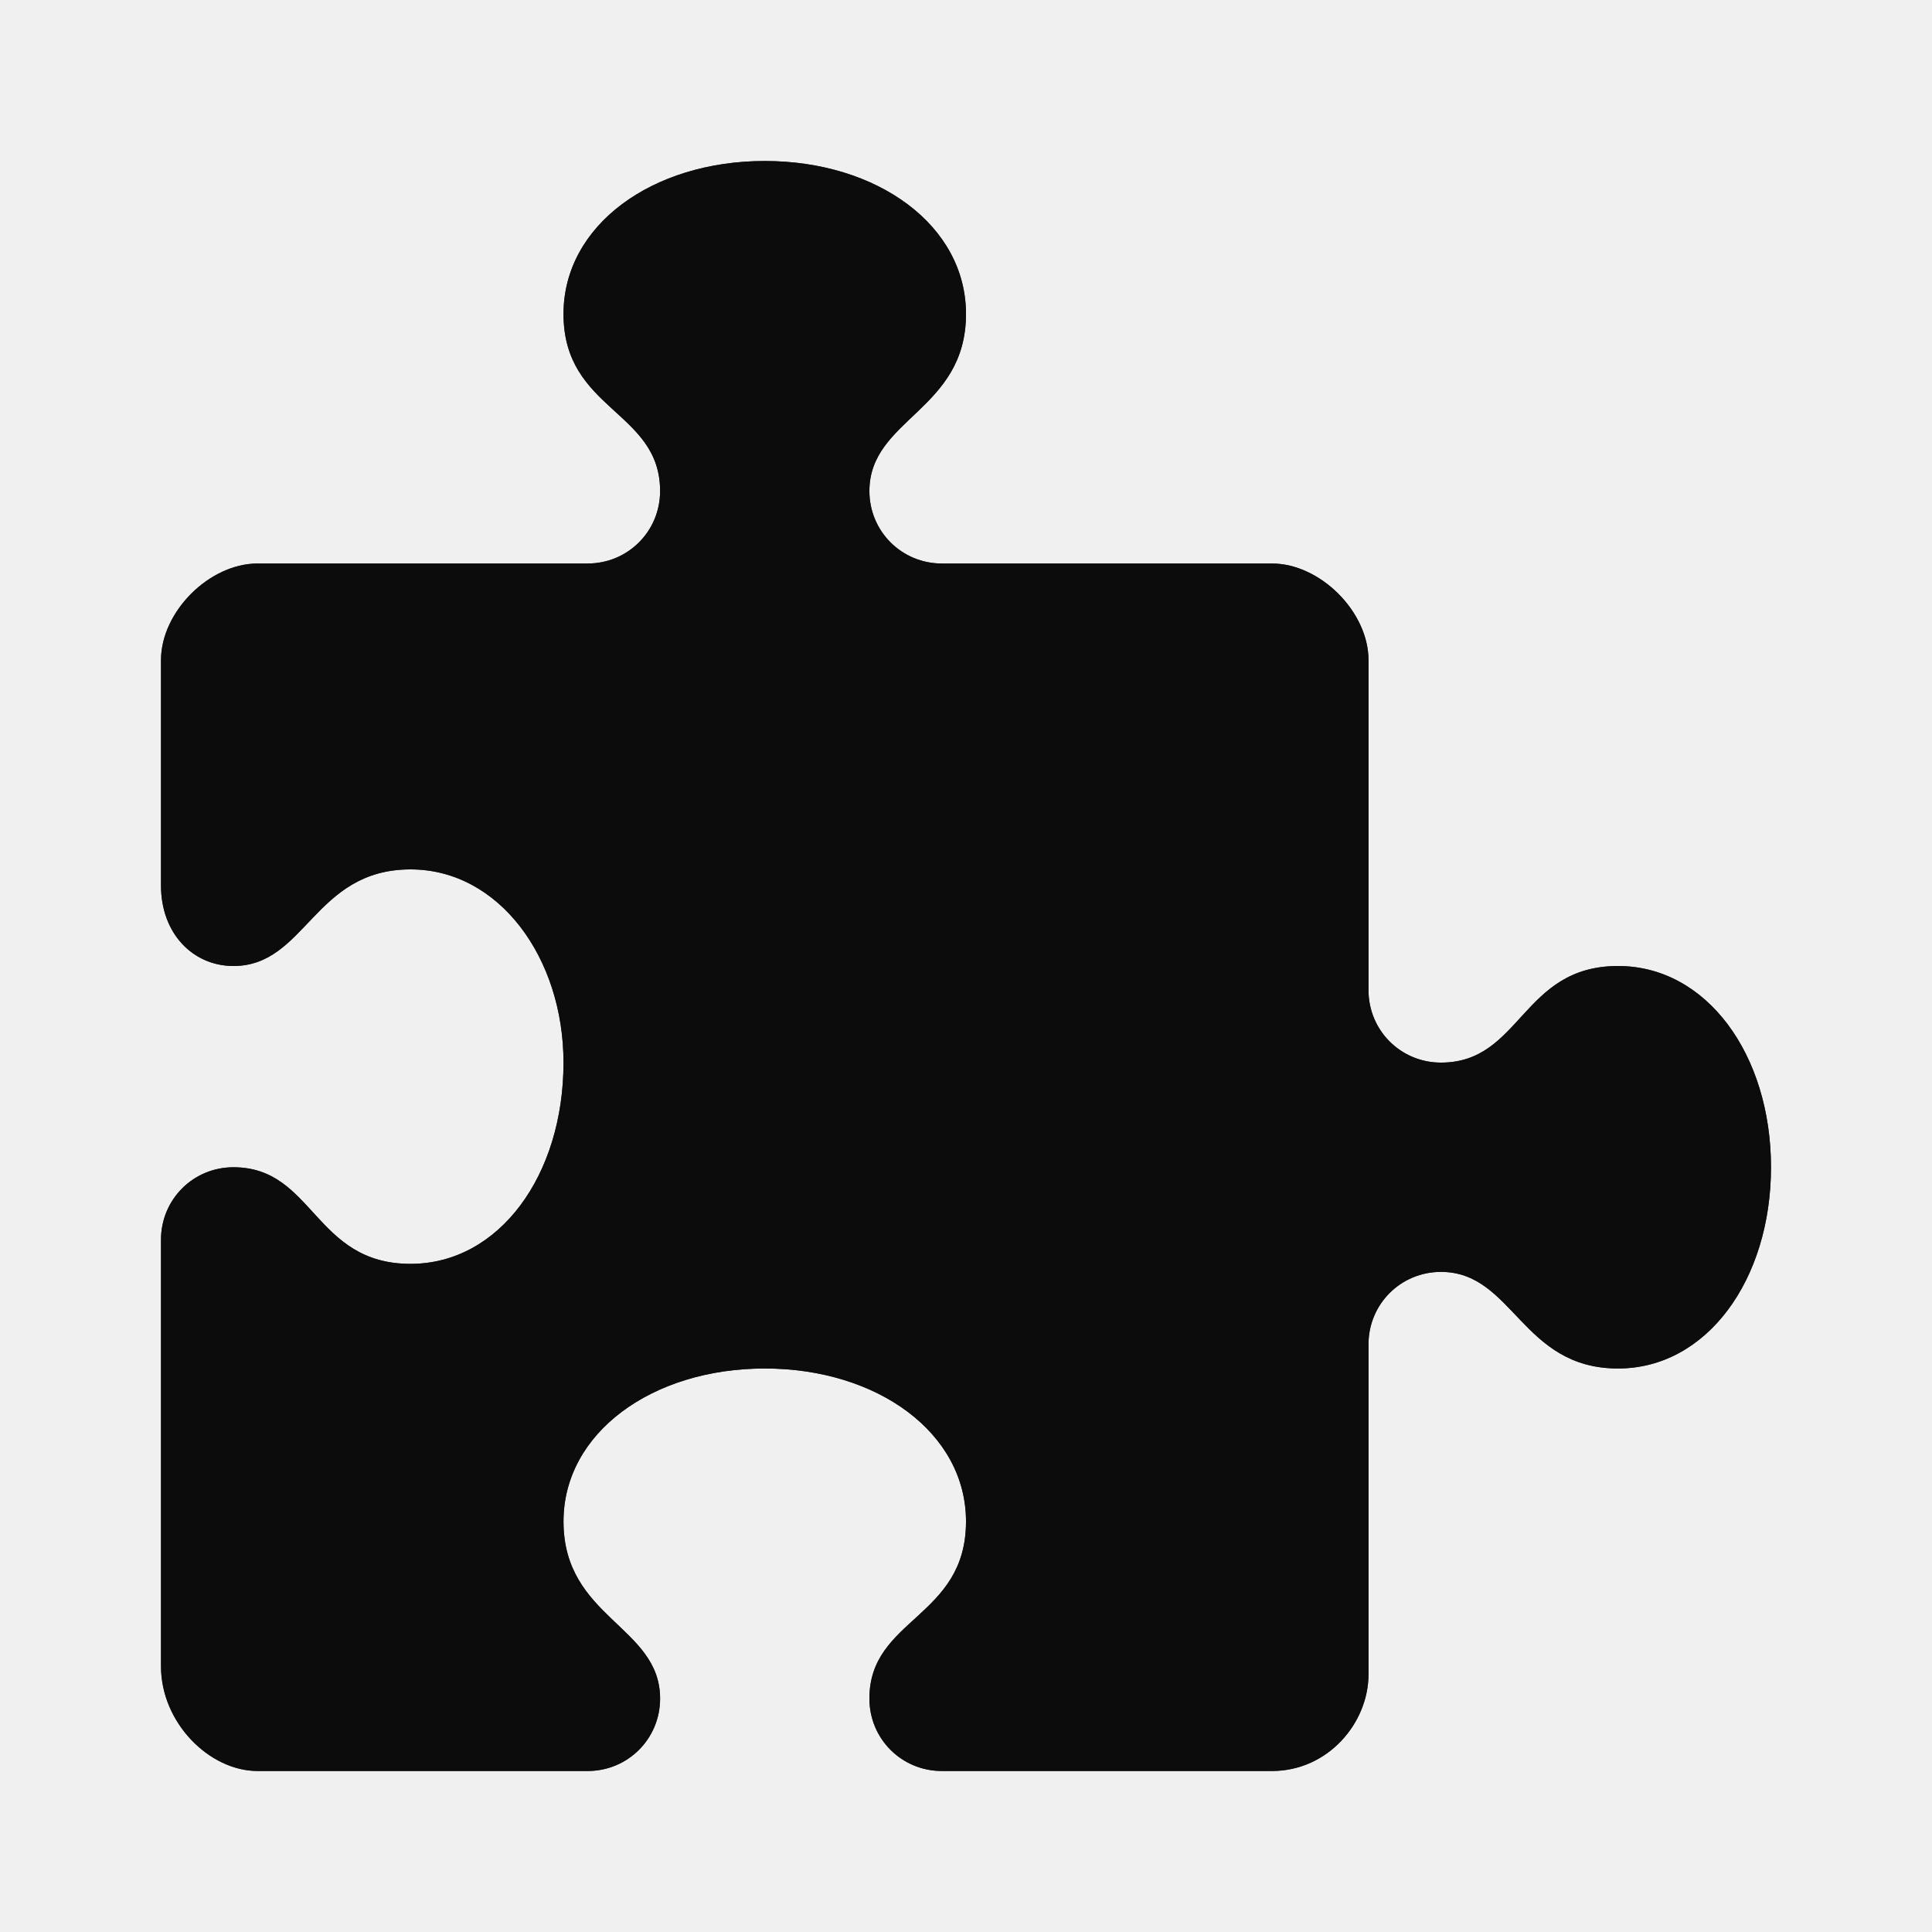
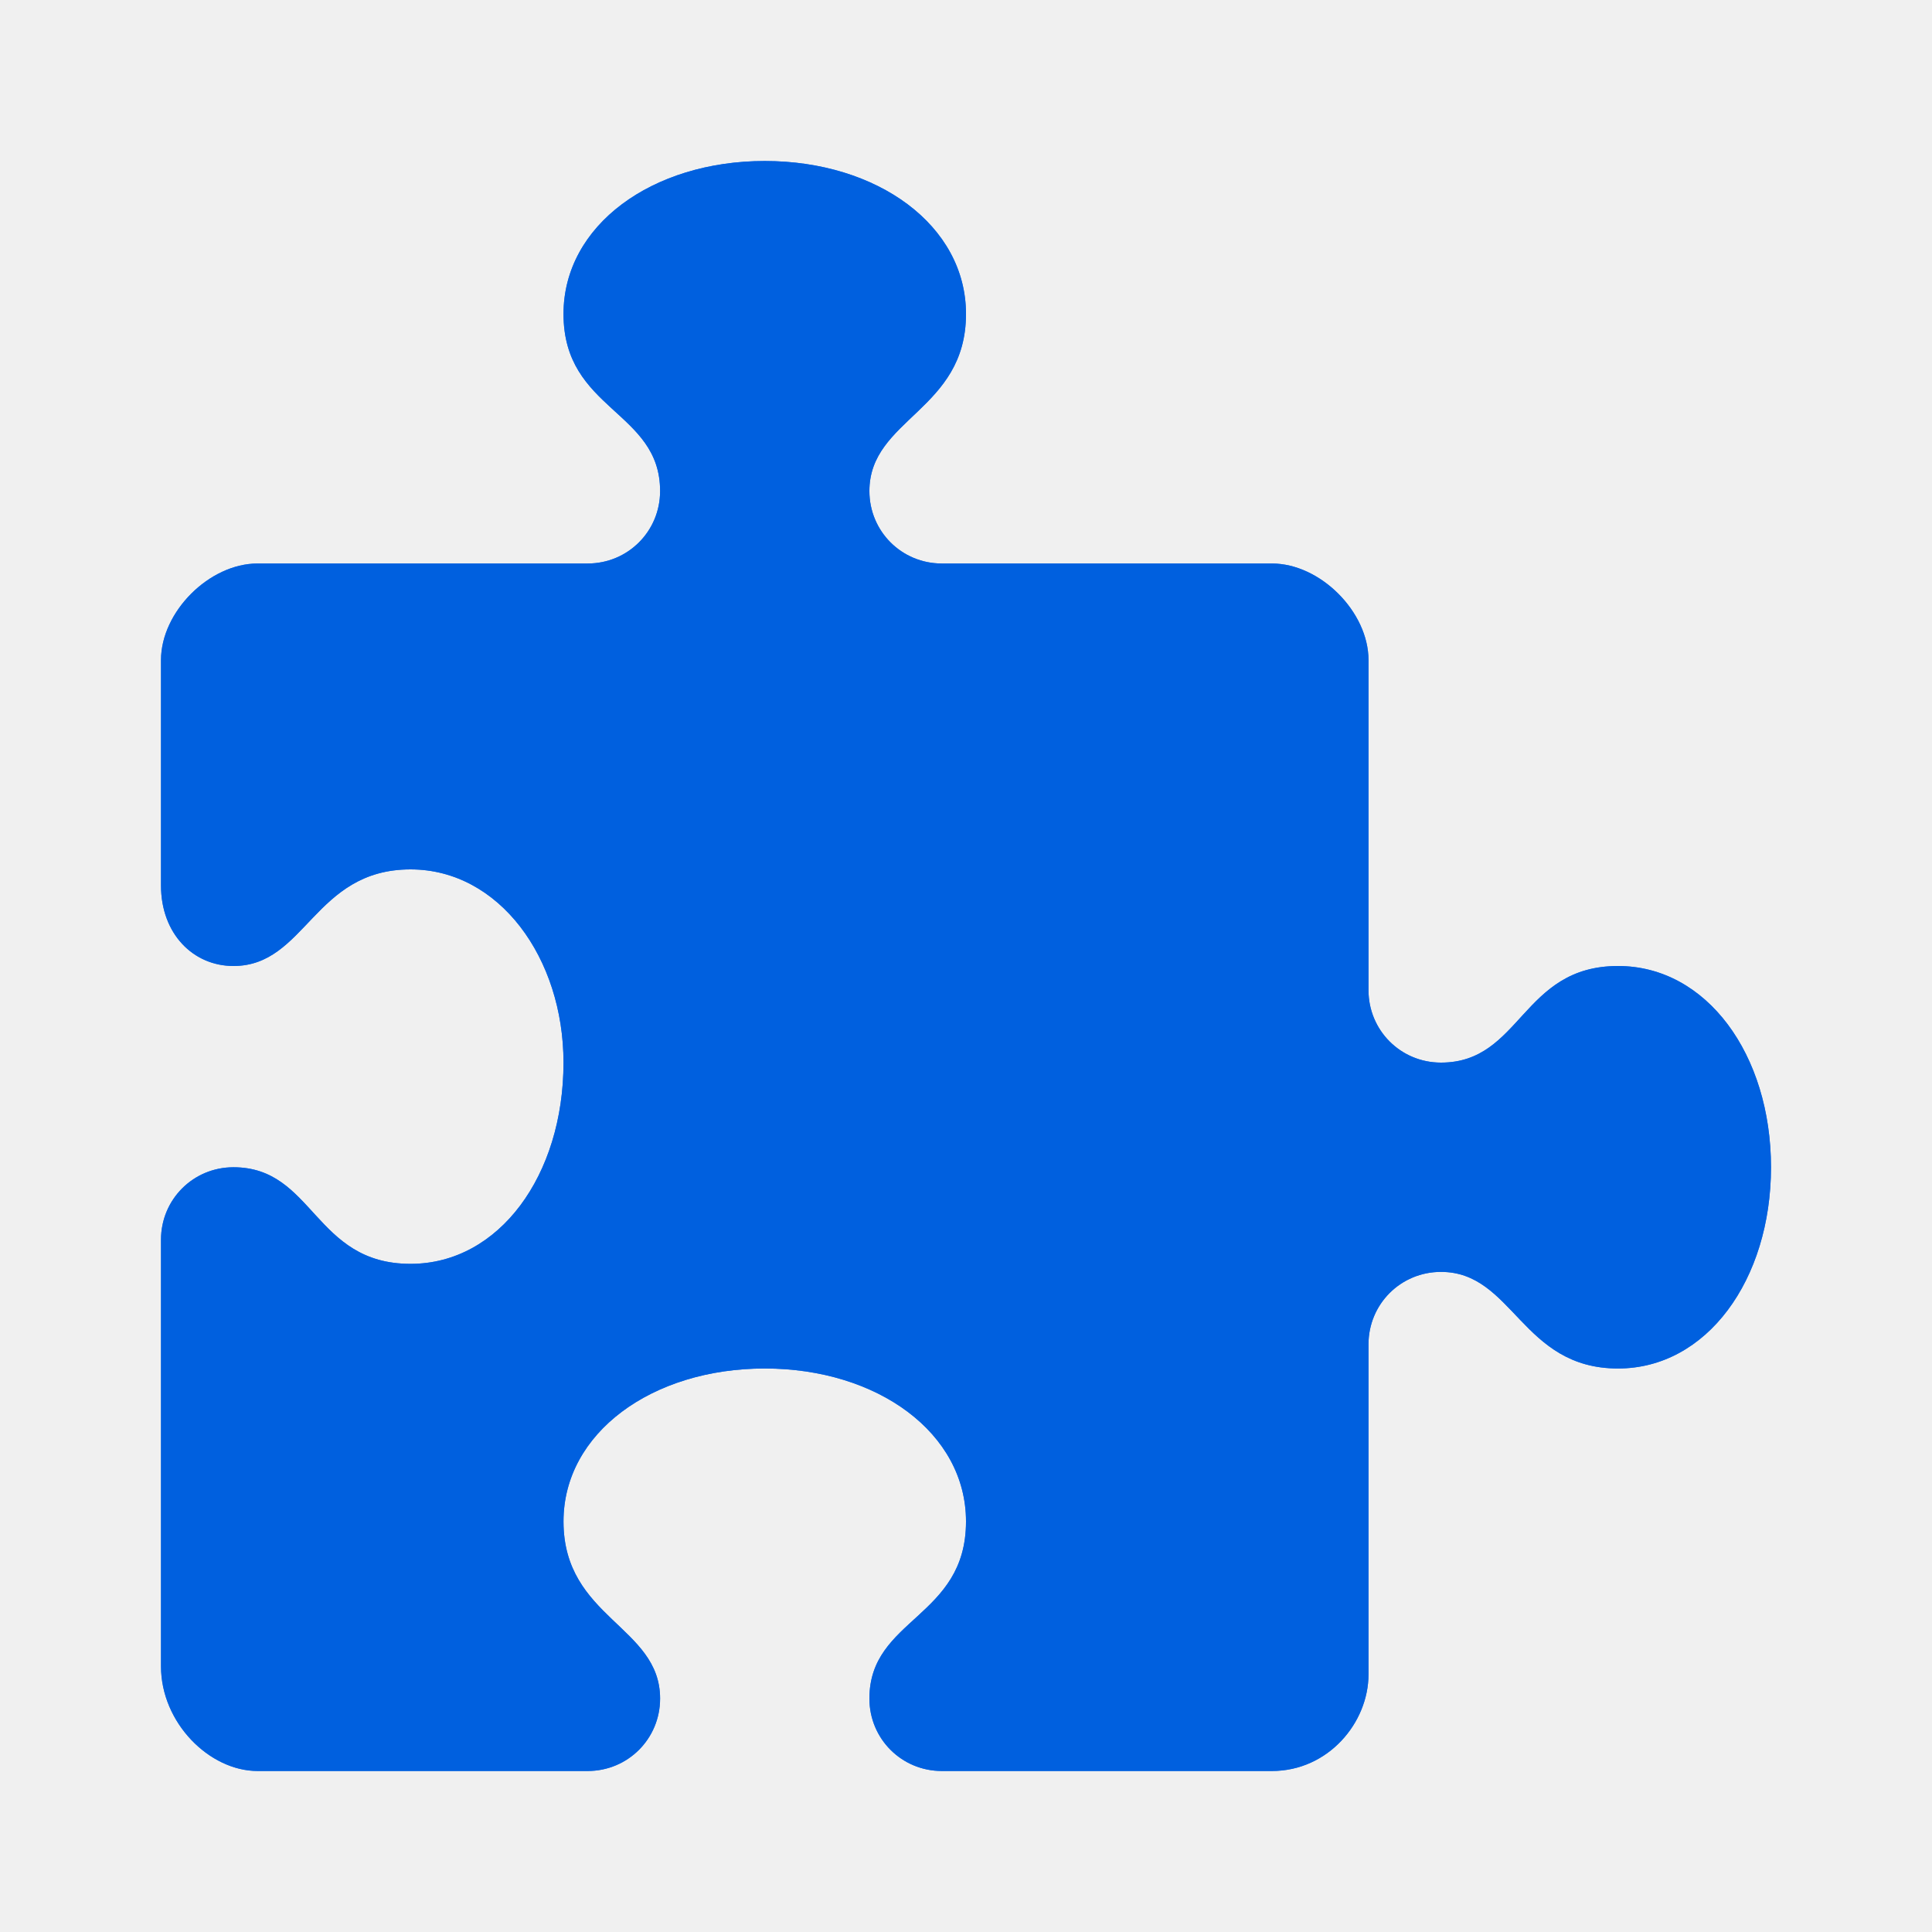
<svg xmlns="http://www.w3.org/2000/svg" xmlns:xlink="http://www.w3.org/1999/xlink" width="24" height="24" viewBox="0 0 24 24">
  <defs>
    <path id="extension-a" d="M20.1,12 C18.9,12 18.9,13.2 17.9,13.2 C17.4,13.2 17,12.8 17,12.3 L17,8.2 C17,7.6 16.4,7 15.8,7 L11.7,7 C11.2,7 10.8,6.6 10.8,6.1 C10.8,5.2 12,5.1 12,3.9 C12,2.8 10.9,2 9.5,2 C8.1,2 7,2.8 7,3.9 C7,5.1 8.2,5.1 8.2,6.1 C8.2,6.6 7.8,7 7.3,7 L3.2,7 C2.6,7 2,7.6 2,8.2 L2,11 C2,11.6 2.4,12 2.9,12 C3.8,12 3.9,10.8 5.1,10.8 C6.2,10.8 7,11.9 7,13.2 C7,14.6 6.2,15.7 5.1,15.7 C3.9,15.7 3.9,14.5 2.9,14.5 C2.4,14.5 2,14.9 2,15.4 L2,20.7 C2,21.4 2.6,22 3.2,22 L7.3,22 C7.8,22 8.2,21.6 8.2,21.1 C8.2,20.2 7,20.1 7,18.9 C7,17.8 8.1,17 9.5,17 C10.9,17 12,17.8 12,18.9 C12,20.1 10.8,20.1 10.8,21.1 C10.8,21.6 11.2,22 11.7,22 L15.8,22 C16.5,22 17,21.4 17,20.8 L17,16.7 C17,16.2 17.4,15.8 17.9,15.8 C18.8,15.8 18.9,17 20.1,17 C21.2,17 22,15.9 22,14.5 C22,13.1 21.2,12 20.1,12 Z" />
  </defs>
  <g fill="none" fill-rule="evenodd">
    <mask id="extension-b" fill="#fff">
      <use xlink:href="#extension-a" />
    </mask>
-     <use fill="#0C0C0D" fill-opacity=".8" xlink:href="#extension-a" />
-     <g fill="#0C0C0D" fill-rule="nonzero" mask="url(#extension-b)">
+     <use fill="#0060DF" fill-opacity=".8" xlink:href="#extension-a" />
+     <g fill="#0060DF" fill-rule="nonzero" mask="url(#extension-b)">
      <rect width="24" height="24" />
    </g>
  </g>
</svg>
